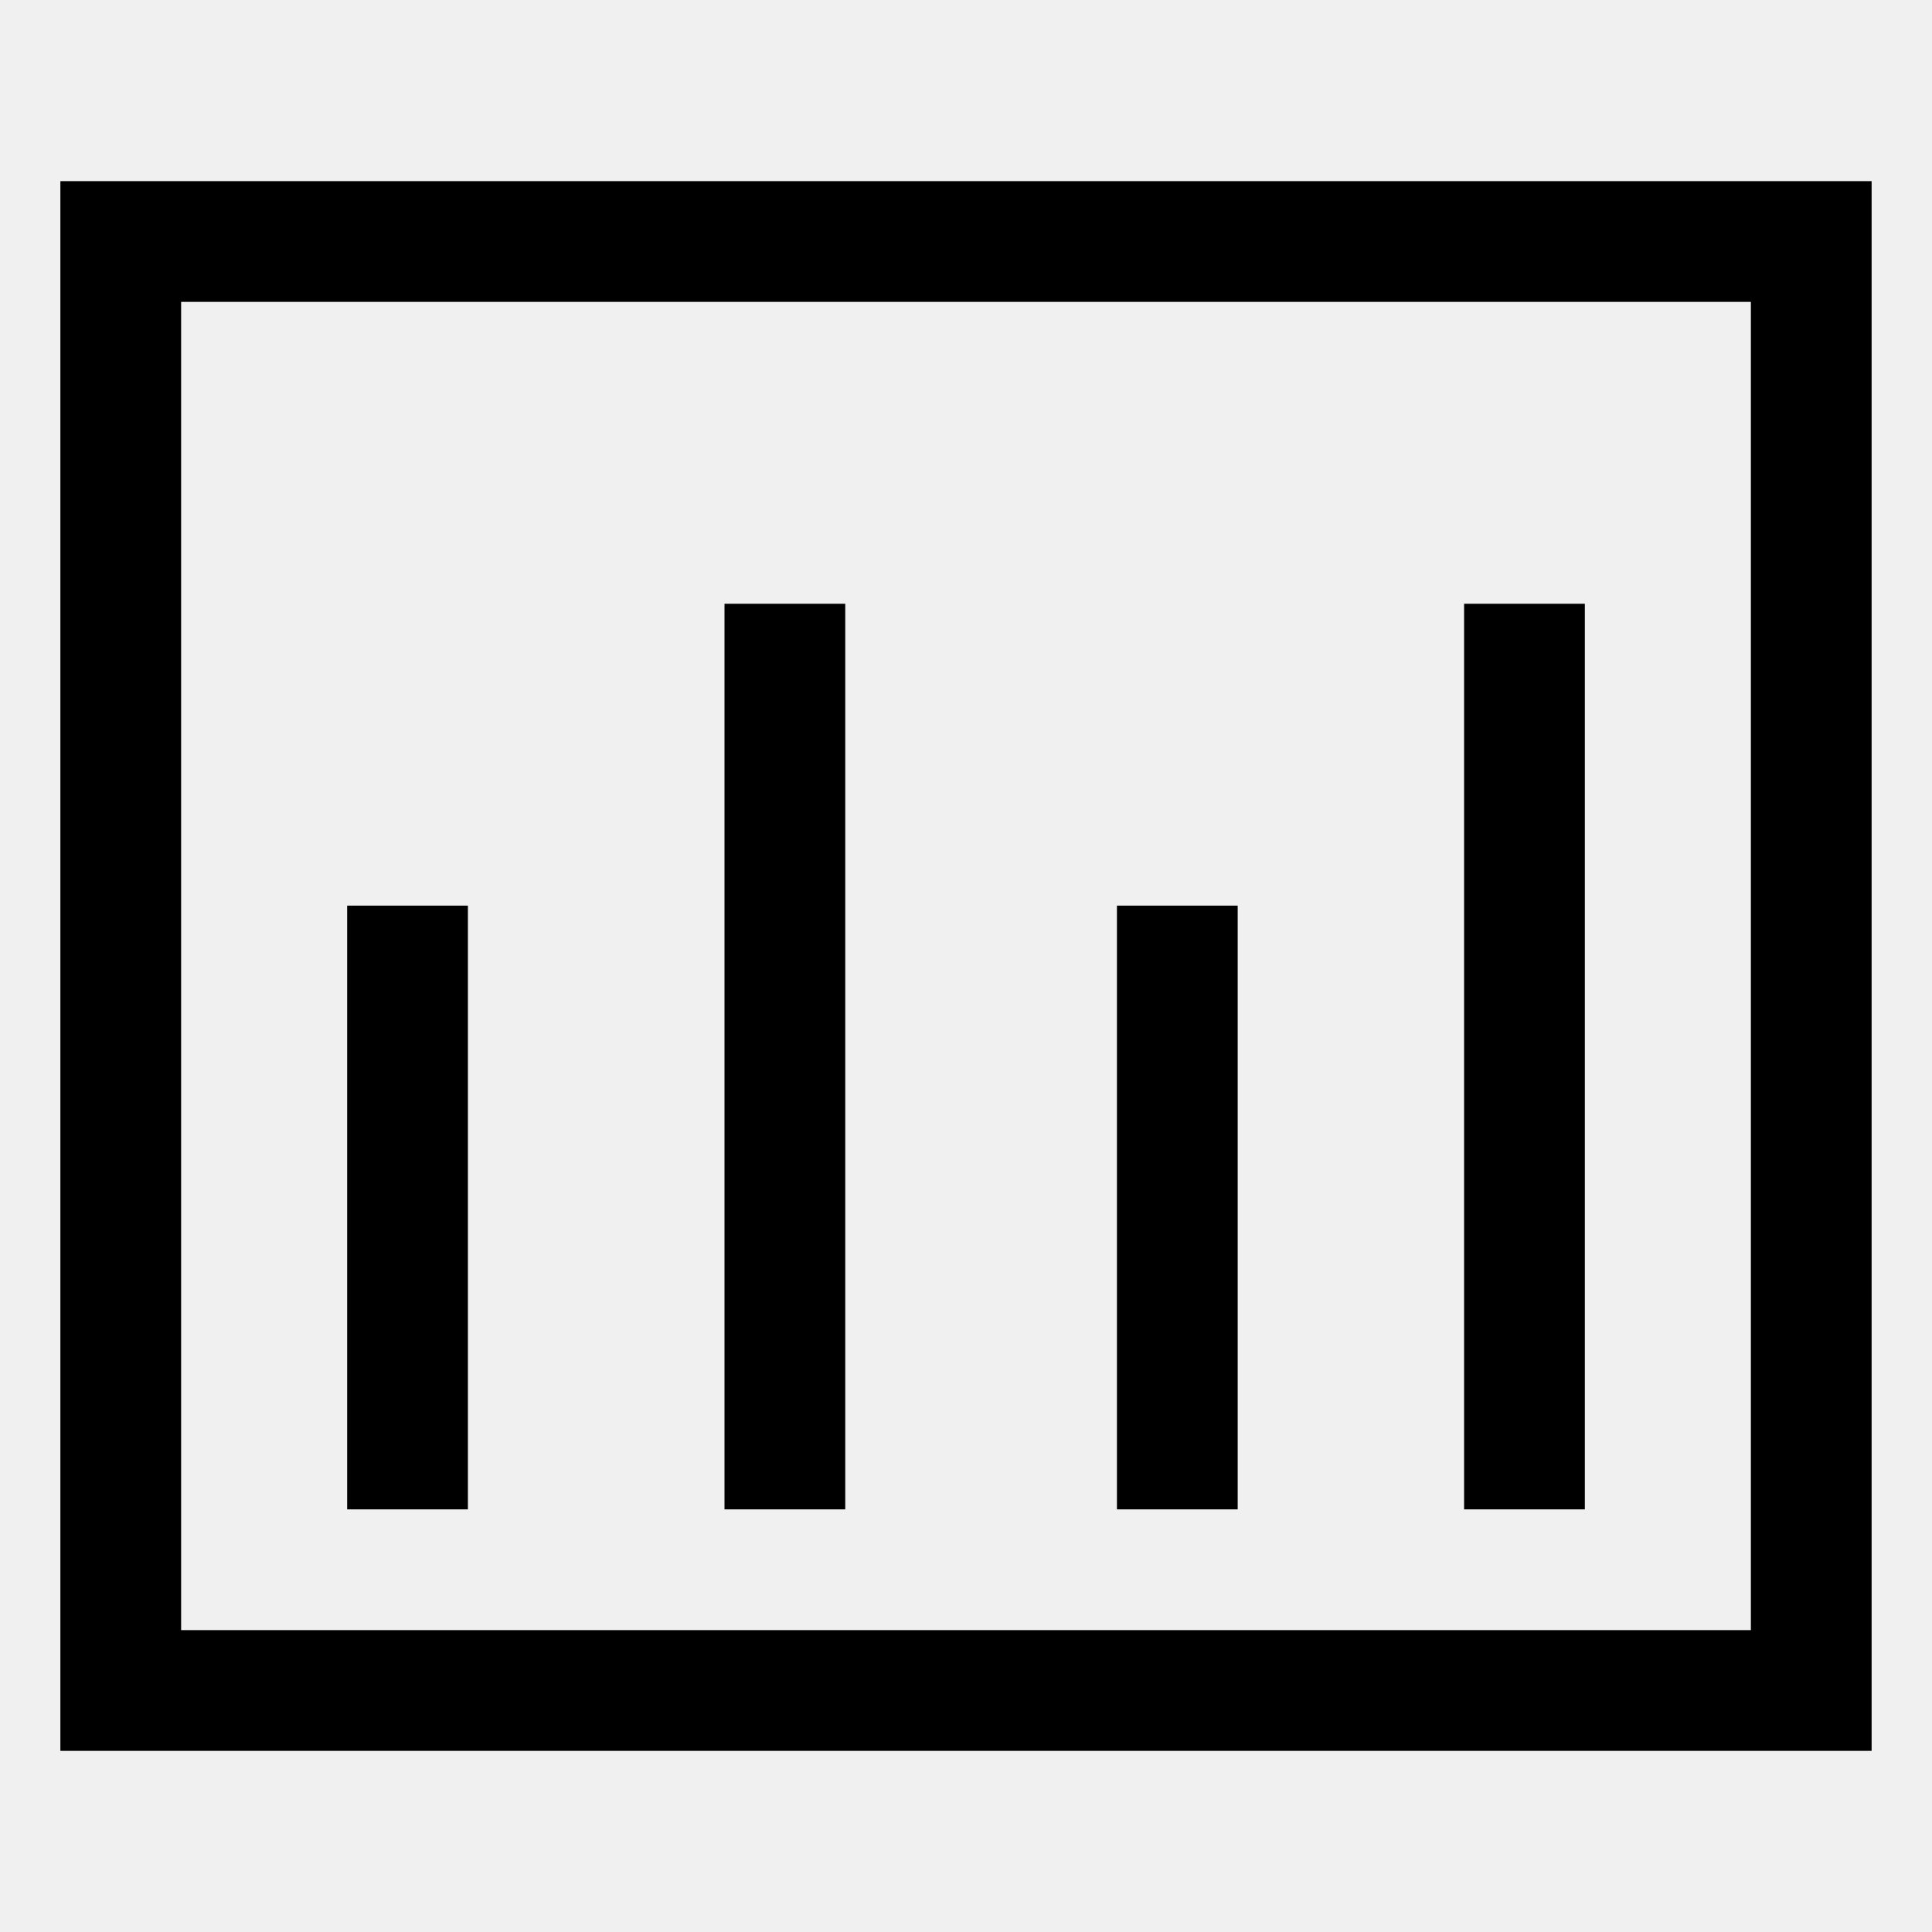
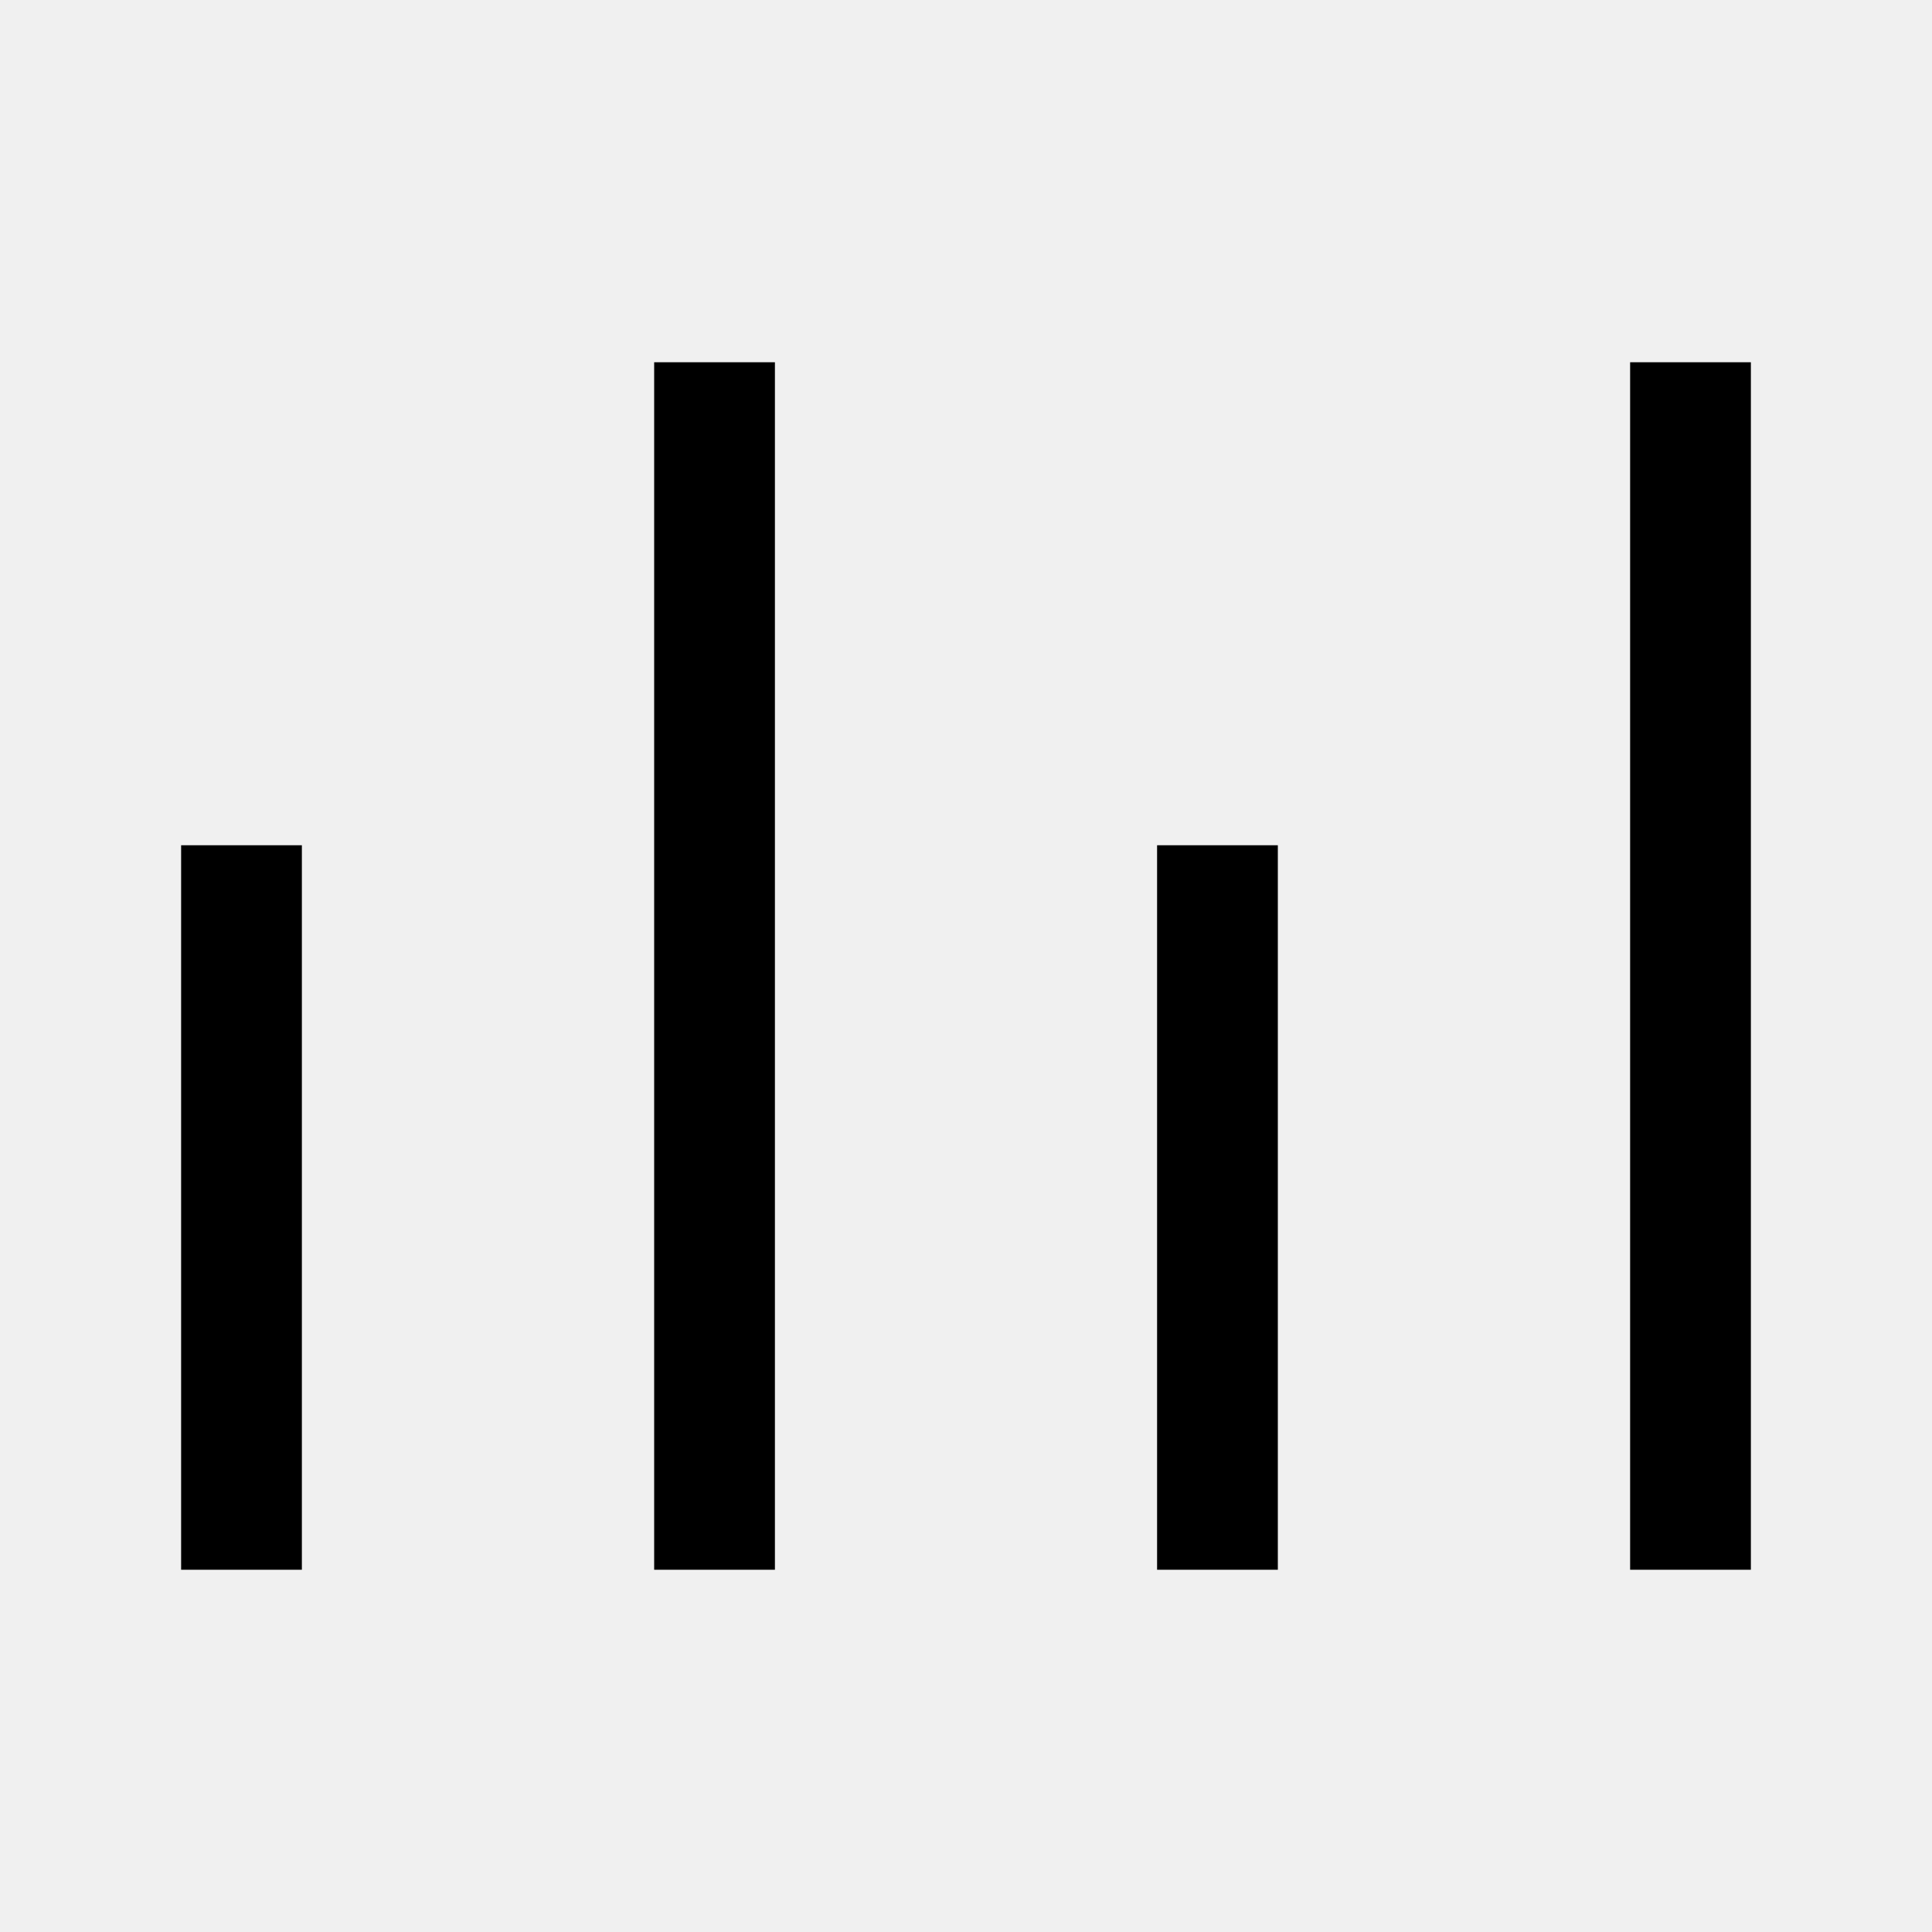
- <svg xmlns="http://www.w3.org/2000/svg" xmlns:xlink="http://www.w3.org/1999/xlink" width="64px" height="64px" viewBox="0 0 64 64" version="1.1">
-   <defs>
-     <rect id="path-1" x="2" y="6" width="60" height="52" />
-     <mask id="mask-2" maskContentUnits="userSpaceOnUse" maskUnits="objectBoundingBox" x="0" y="0" width="60" height="52" fill="white">
-       <use xlink:href="#path-1" />
-     </mask>
-   </defs>
+ <svg xmlns="http://www.w3.org/2000/svg" width="64px" height="64px" viewBox="0 0 64 64" version="1.1">
+   <defs />
  <g id="evo-icon" stroke="none" stroke-width="1" fill="none" fill-rule="evenodd">
-     <g id="graph-book" stroke="#000000">
-       <use id="rectangle" mask="url(#mask-2)" stroke-width="8" xlink:href="#path-1" />
-       <path d="M13.5,50 L13.5,30" id="line1" stroke-width="4" />
-       <path d="M26,50 L26,20" id="line2" stroke-width="4" />
-       <path d="M39,50 L39,30" id="line3" stroke-width="4" />
-       <path d="M50.5,50 L50.5,20" id="line4" stroke-width="4" />
+     <g id="graph-book" stroke="#000000" stroke-width="4">
+       <path d="M8,52 L8,28" id="line1" />
+       <path d="M23.67,52 L23.67,12" id="line2" />
+       <path d="M40.33,52 L40.33,28" id="line3" />
+       <path d="M56,52 L56,12" id="line4" />
    </g>
  </g>
</svg>
